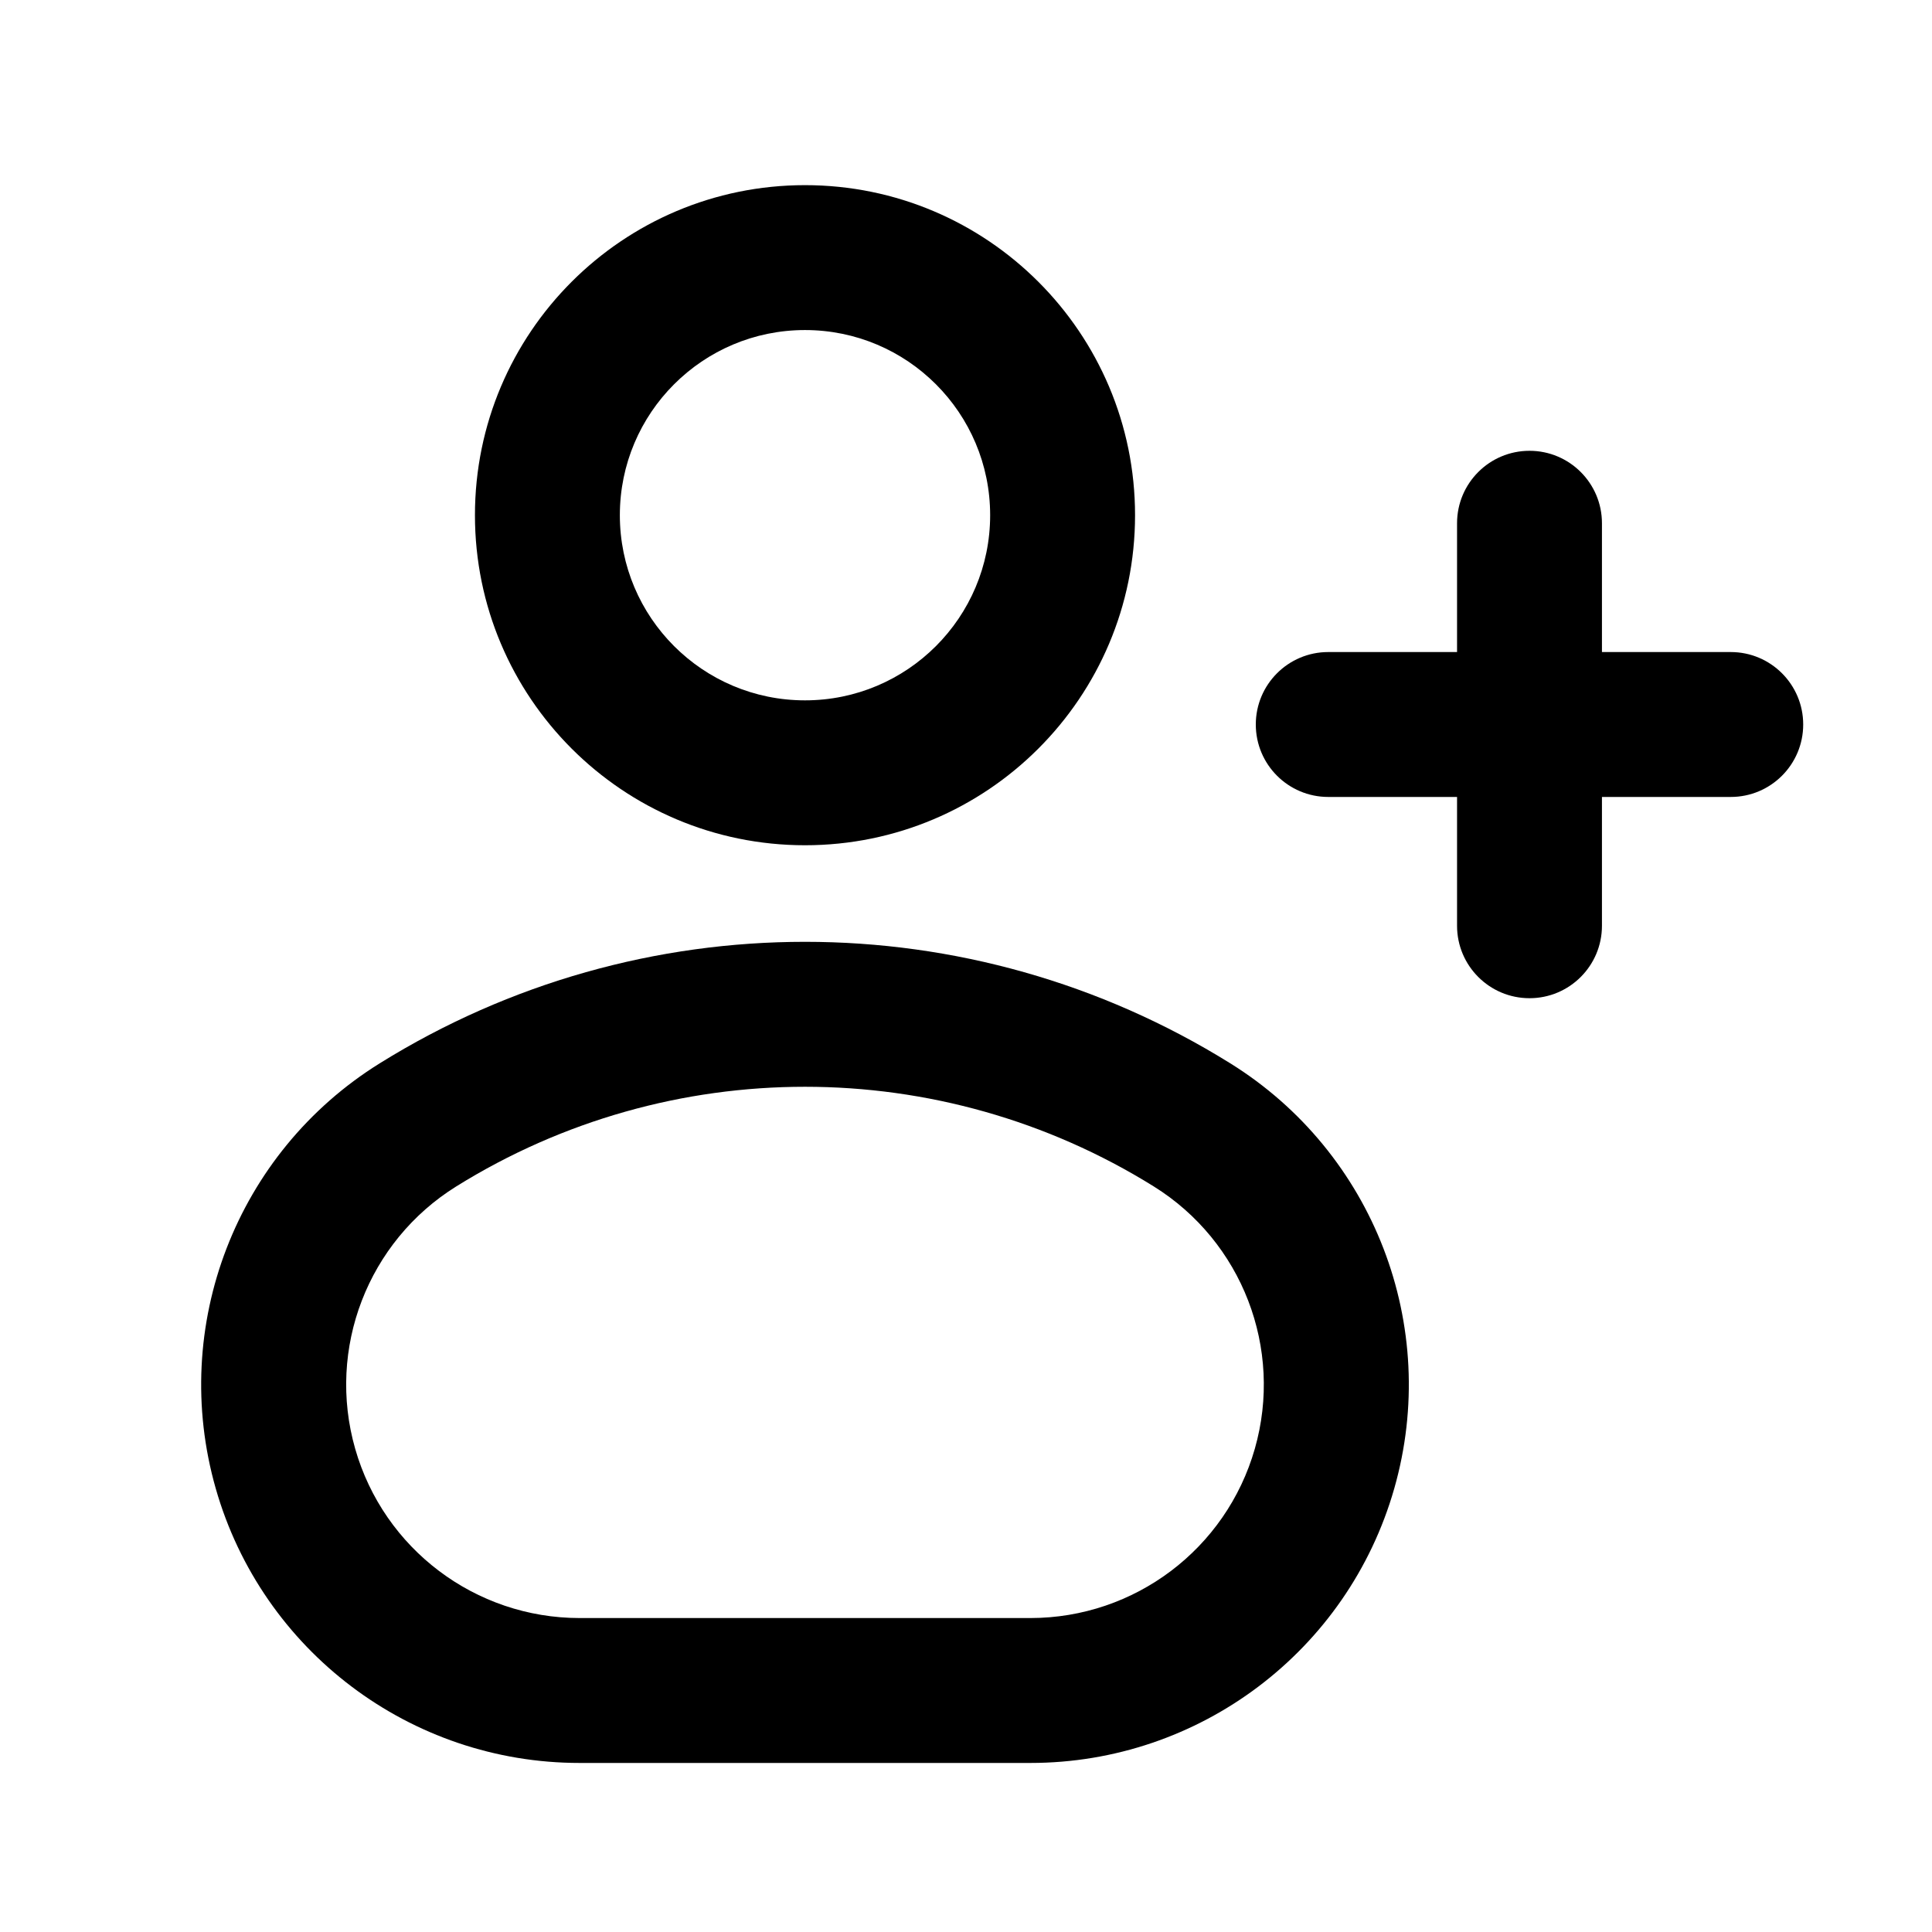
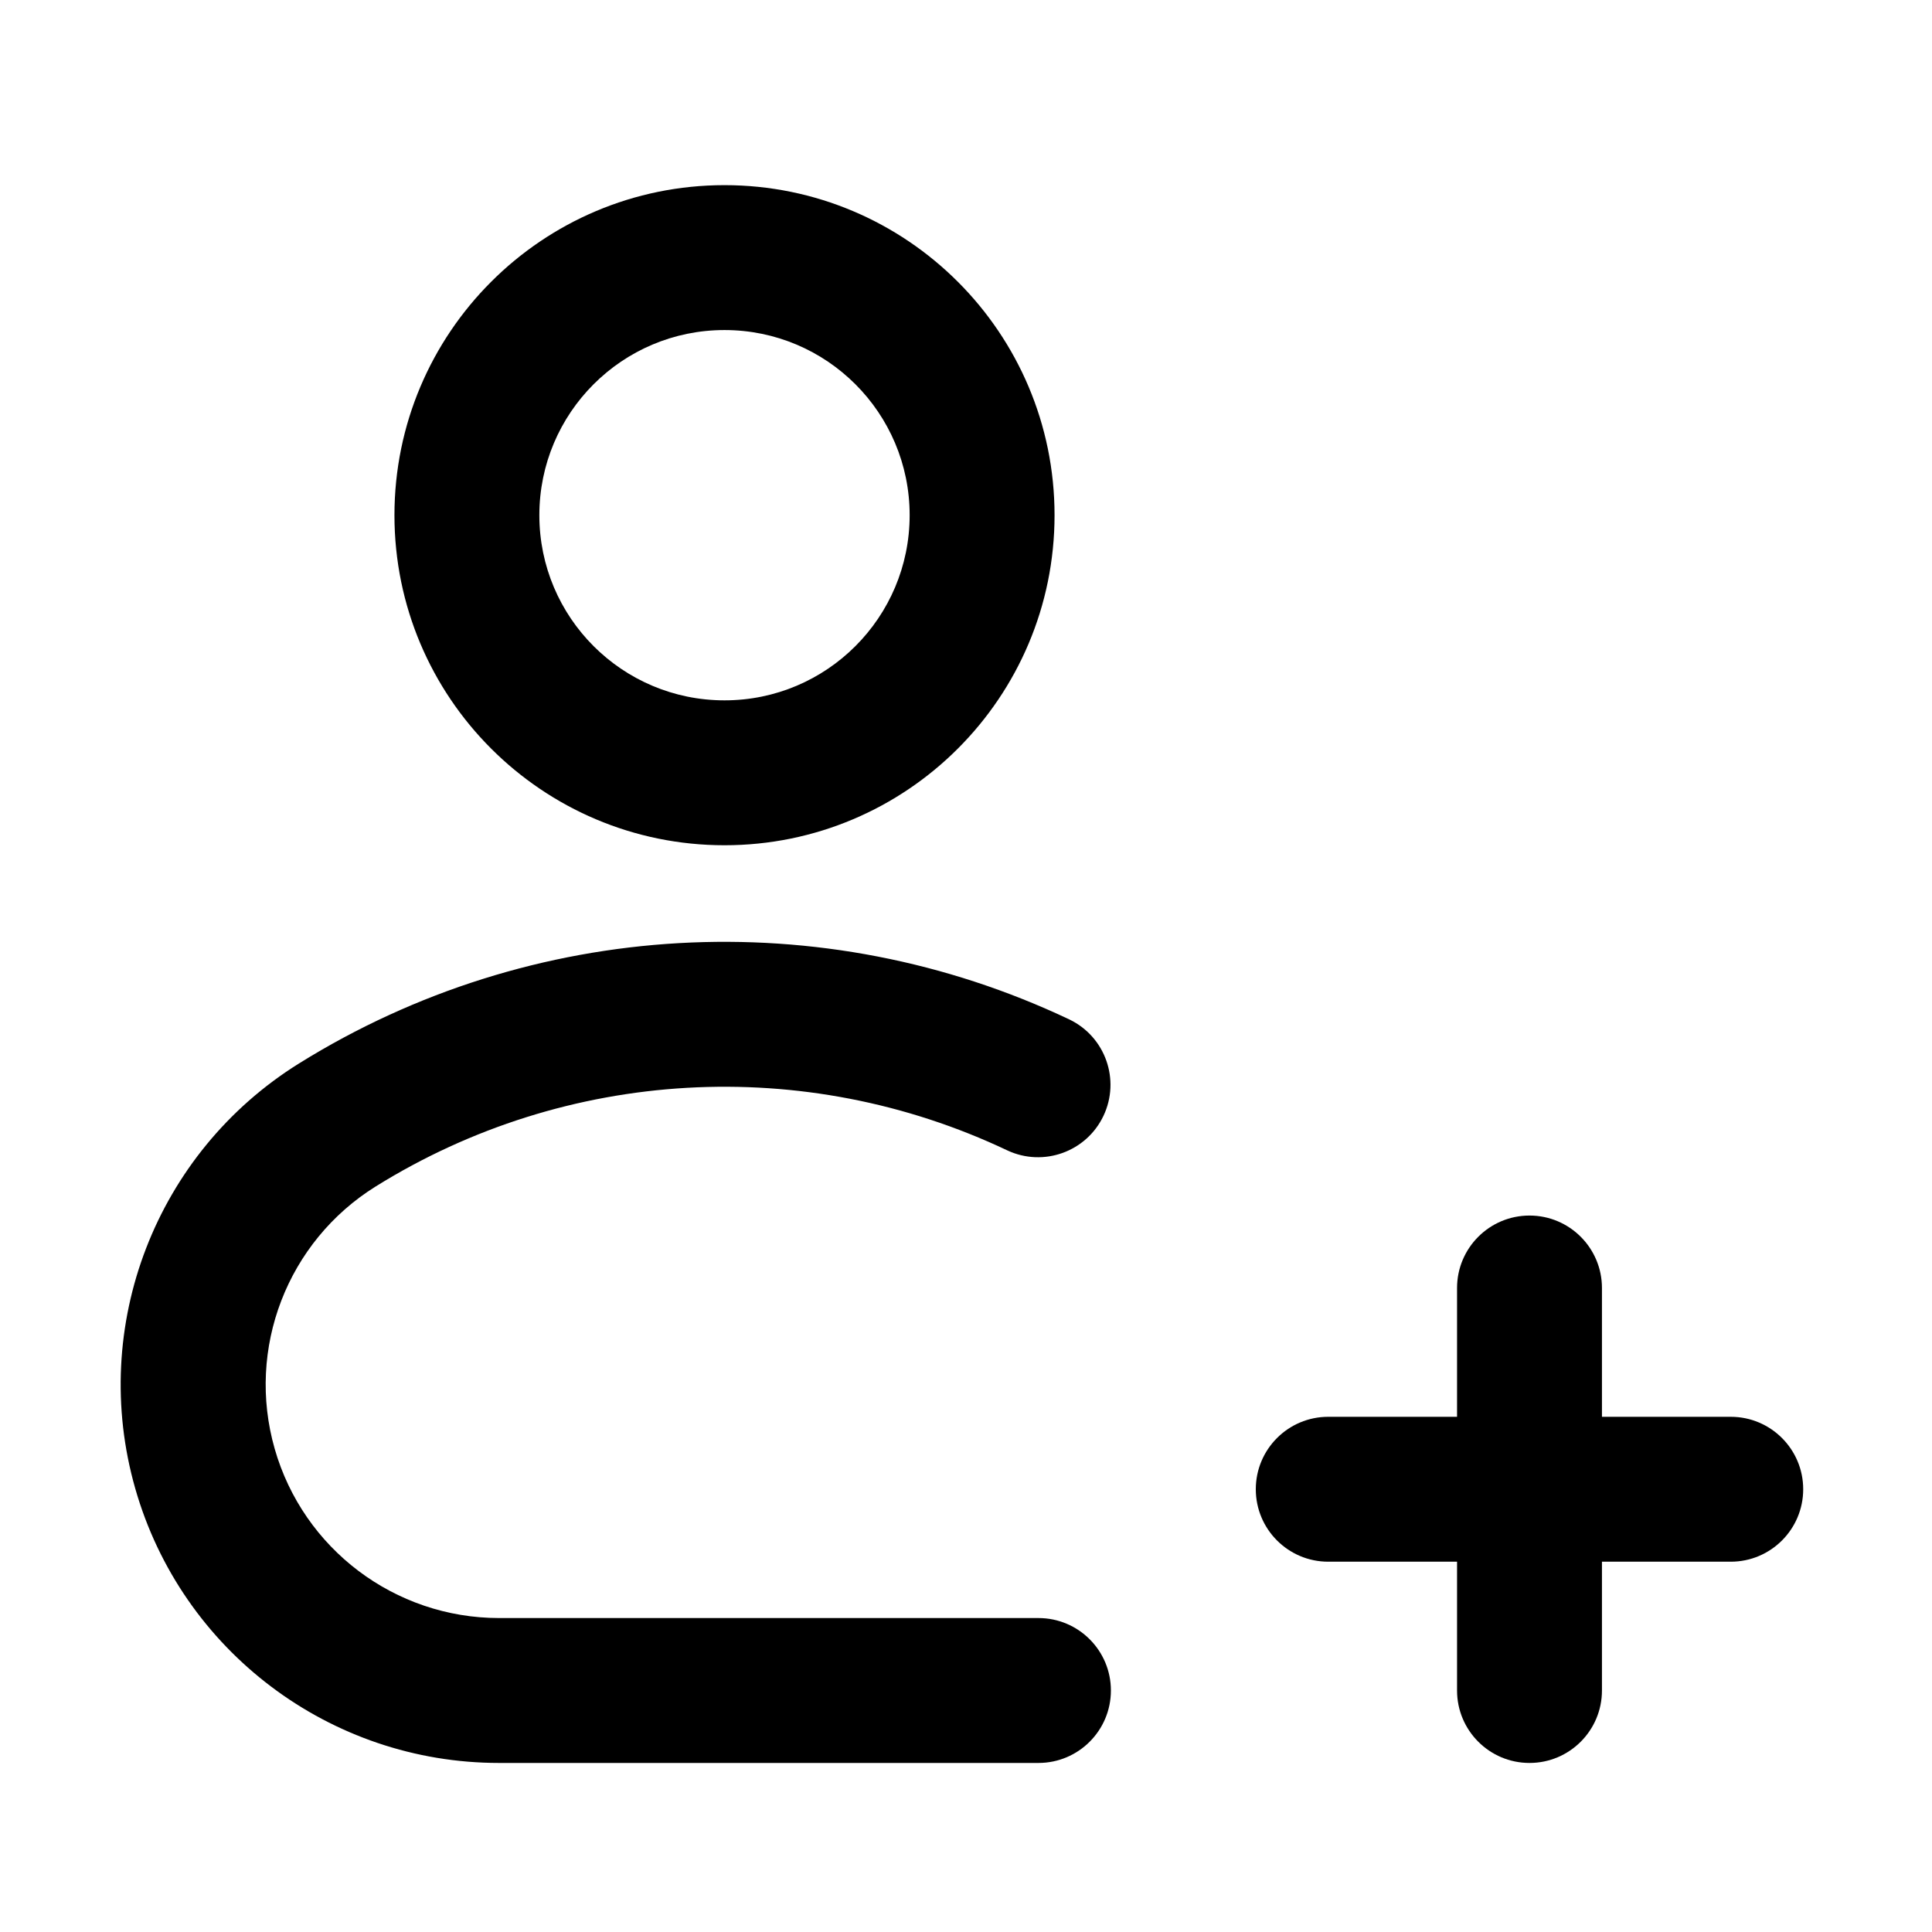
<svg viewBox="0 0 24 24" fill="none">
-   <path d="M5.9 6.4A4.1 4.1 0 0 1 14.1 6.4A4.1 4.1 0 0 1 5.9 6.4ZM7.7 6.4A2.3 2.3 0 0 0 12.3 6.4A2.3 2.3 0 0 0 7.7 6.4Z" fill="currentColor" fill-rule="evenodd" clip-rule="evenodd" />
-   <path d="M4.717 13.209A10 10 0 0 1 15.283 13.209A4.7 4.7 0 0 1 12.8 21.9H7.2A4.7 4.7 0 0 1 4.717 13.209ZM5.668 14.738A2.9 2.9 0 0 0 7.2 20.1H12.8A2.9 2.9 0 0 0 14.332 14.738A8.2 8.2 0 0 0 5.668 14.738Z" fill="currentColor" fill-rule="evenodd" clip-rule="evenodd" />
-   <path d="M18.1 6.5A0.9 0.9 0 0 1 19.9 6.5V8.1H21.5A0.9 0.9 0 0 1 21.5 9.9H19.9V11.5A0.9 0.9 0 0 1 18.1 11.5V9.9H16.5A0.9 0.9 0 0 1 16.5 8.1H18.1Z" fill="currentColor" />
+   <path d="M4.9 6.4A4.1 4.1 0 0 1 13.1 6.4A4.1 4.1 0 0 1 4.9 6.4ZM6.7 6.4A2.3 2.3 0 0 0 11.3 6.4A2.3 2.3 0 0 0 6.7 6.4Z" fill="currentColor" fill-rule="evenodd" clip-rule="evenodd" />
+   <path d="M12.9 21.9L6.2 21.9A4.7 4.7 0 0 1 3.717 13.209A10 10 0 0 1 13.286 12.665A0.9 0.9 0 0 1 12.514 14.291A8.2 8.2 0 0 0 4.668 14.738A2.9 2.9 0 0 0 6.2 20.1L12.9 20.1A0.9 0.9 0 0 1 12.9 21.9Z" fill="currentColor" />
+   <path d="M18.1 16A0.9 0.9 0 0 1 19.9 16V17.6H21.5A0.9 0.9 0 0 1 21.5 19.4H19.9V21A0.9 0.9 0 0 1 18.1 21V19.4H16.5A0.9 0.9 0 0 1 16.5 17.6H18.1Z" fill="currentColor" />
</svg>
